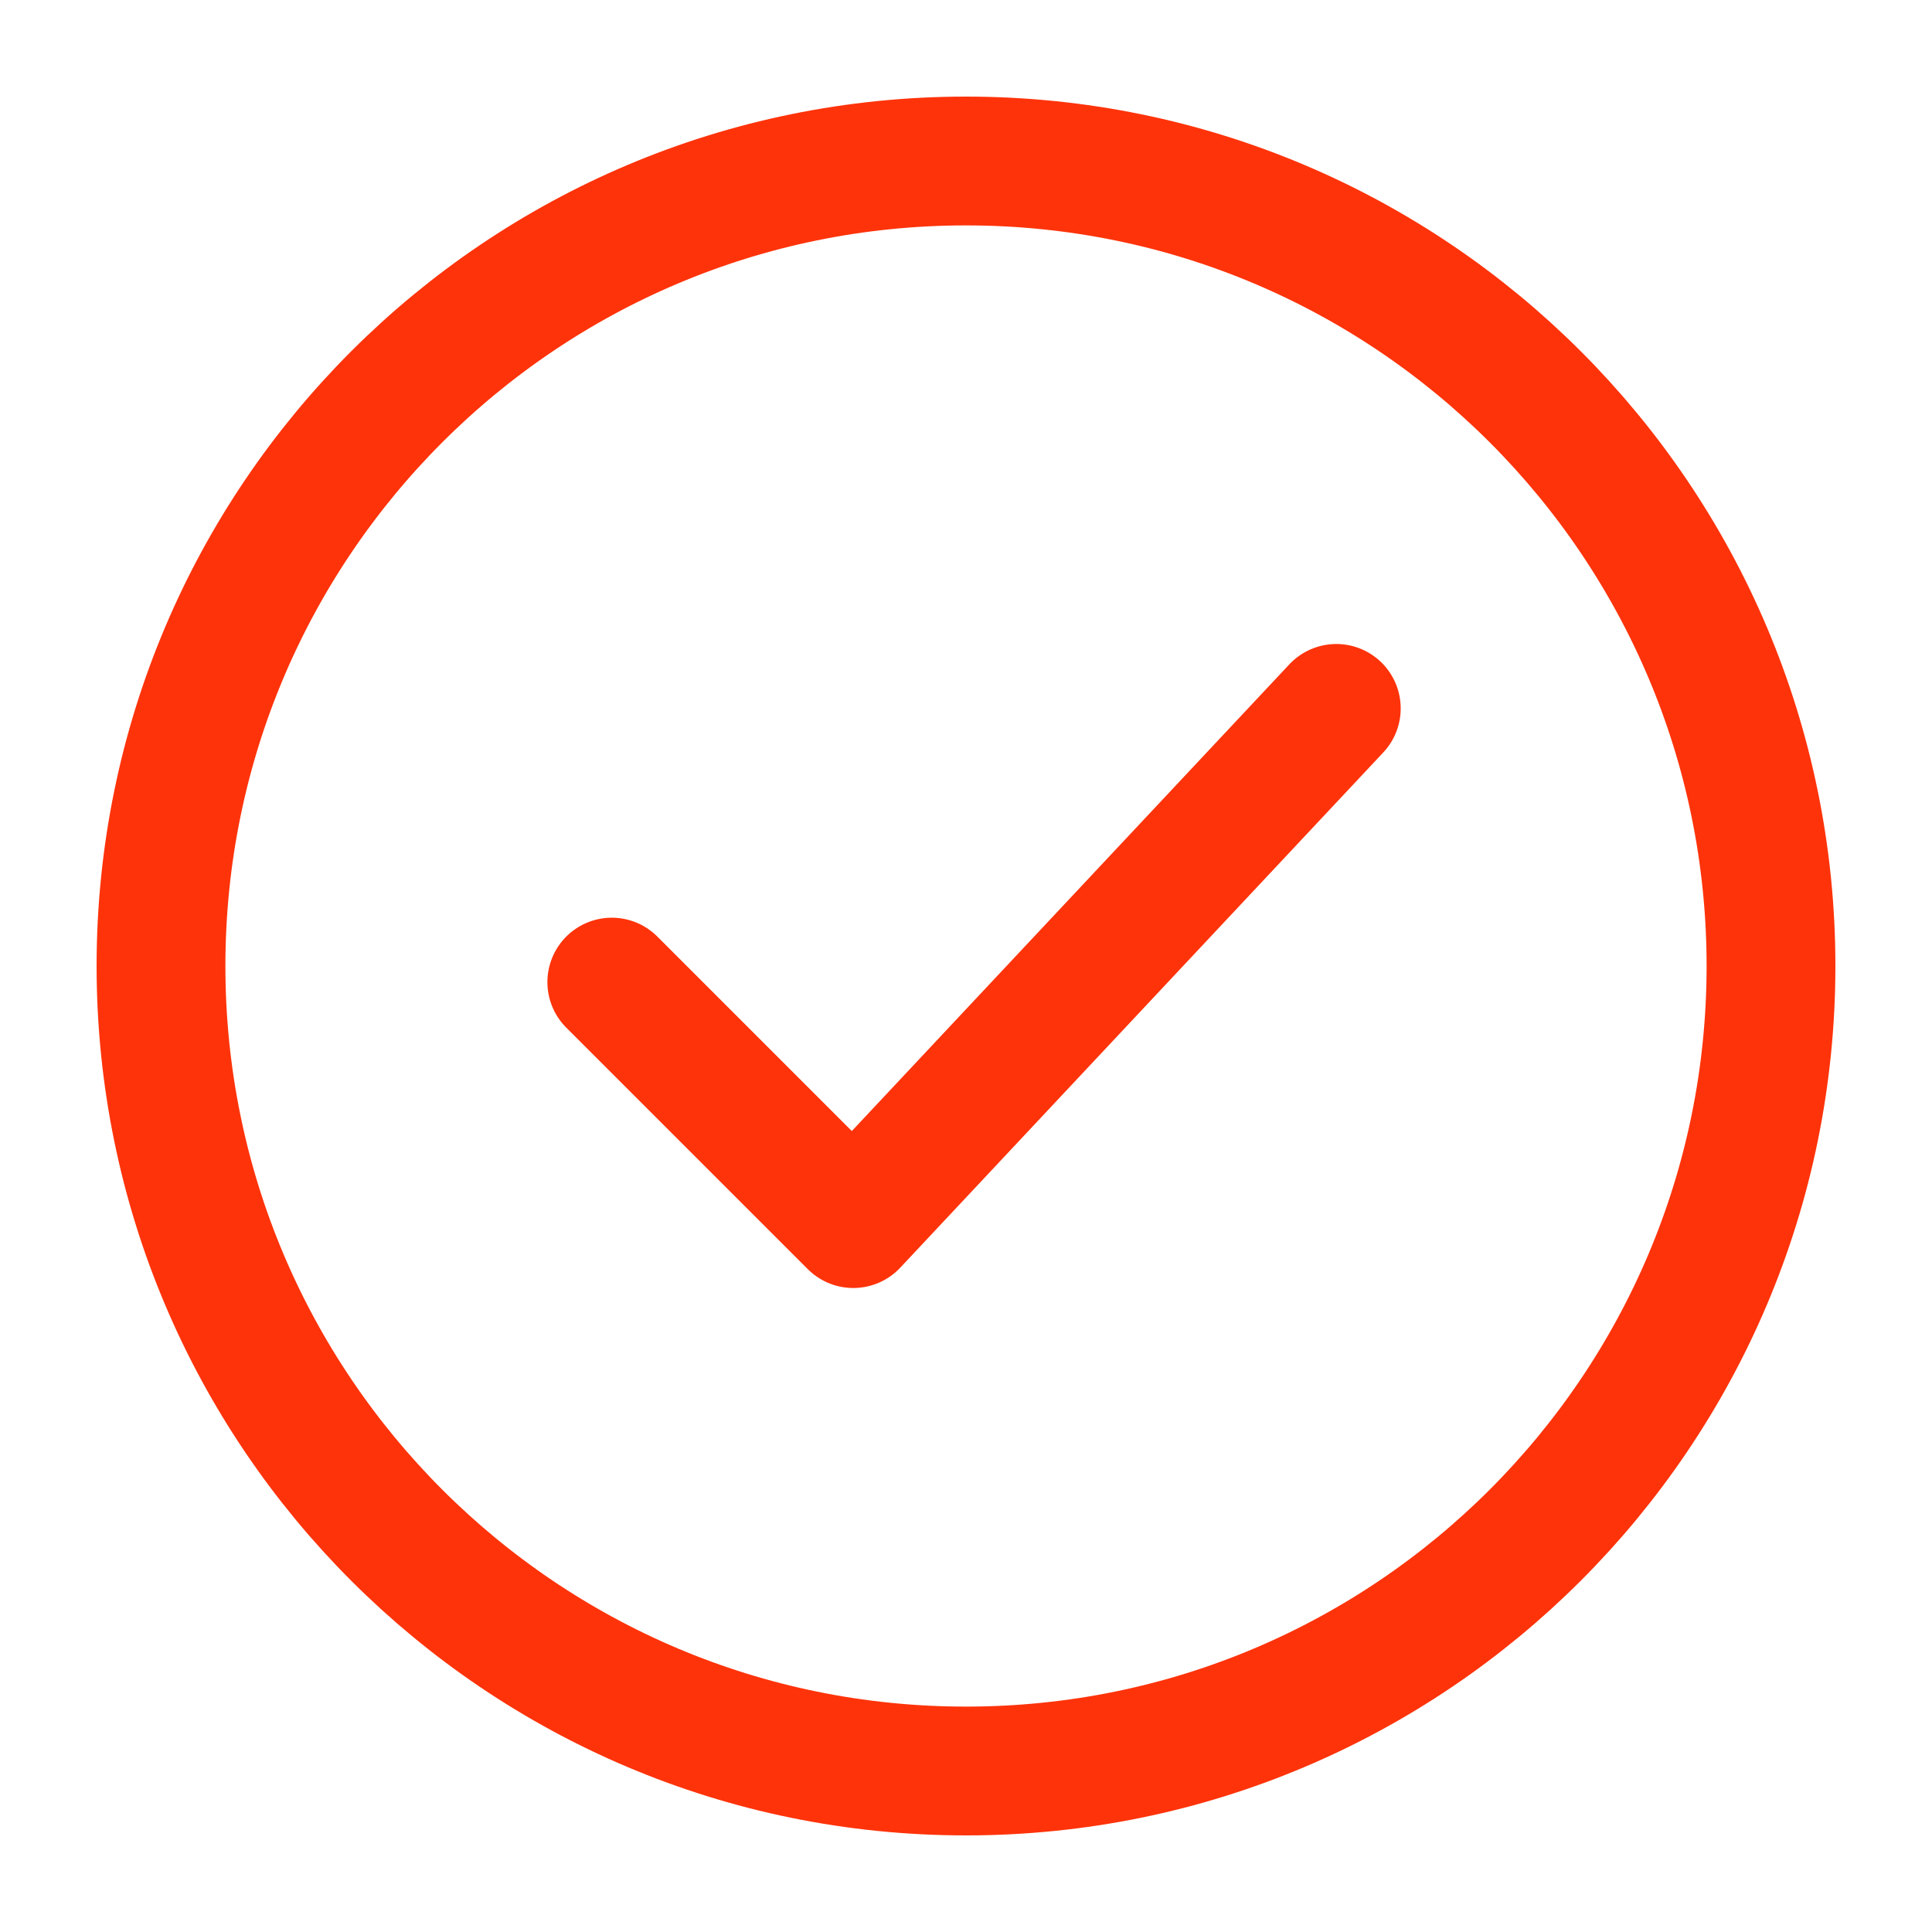
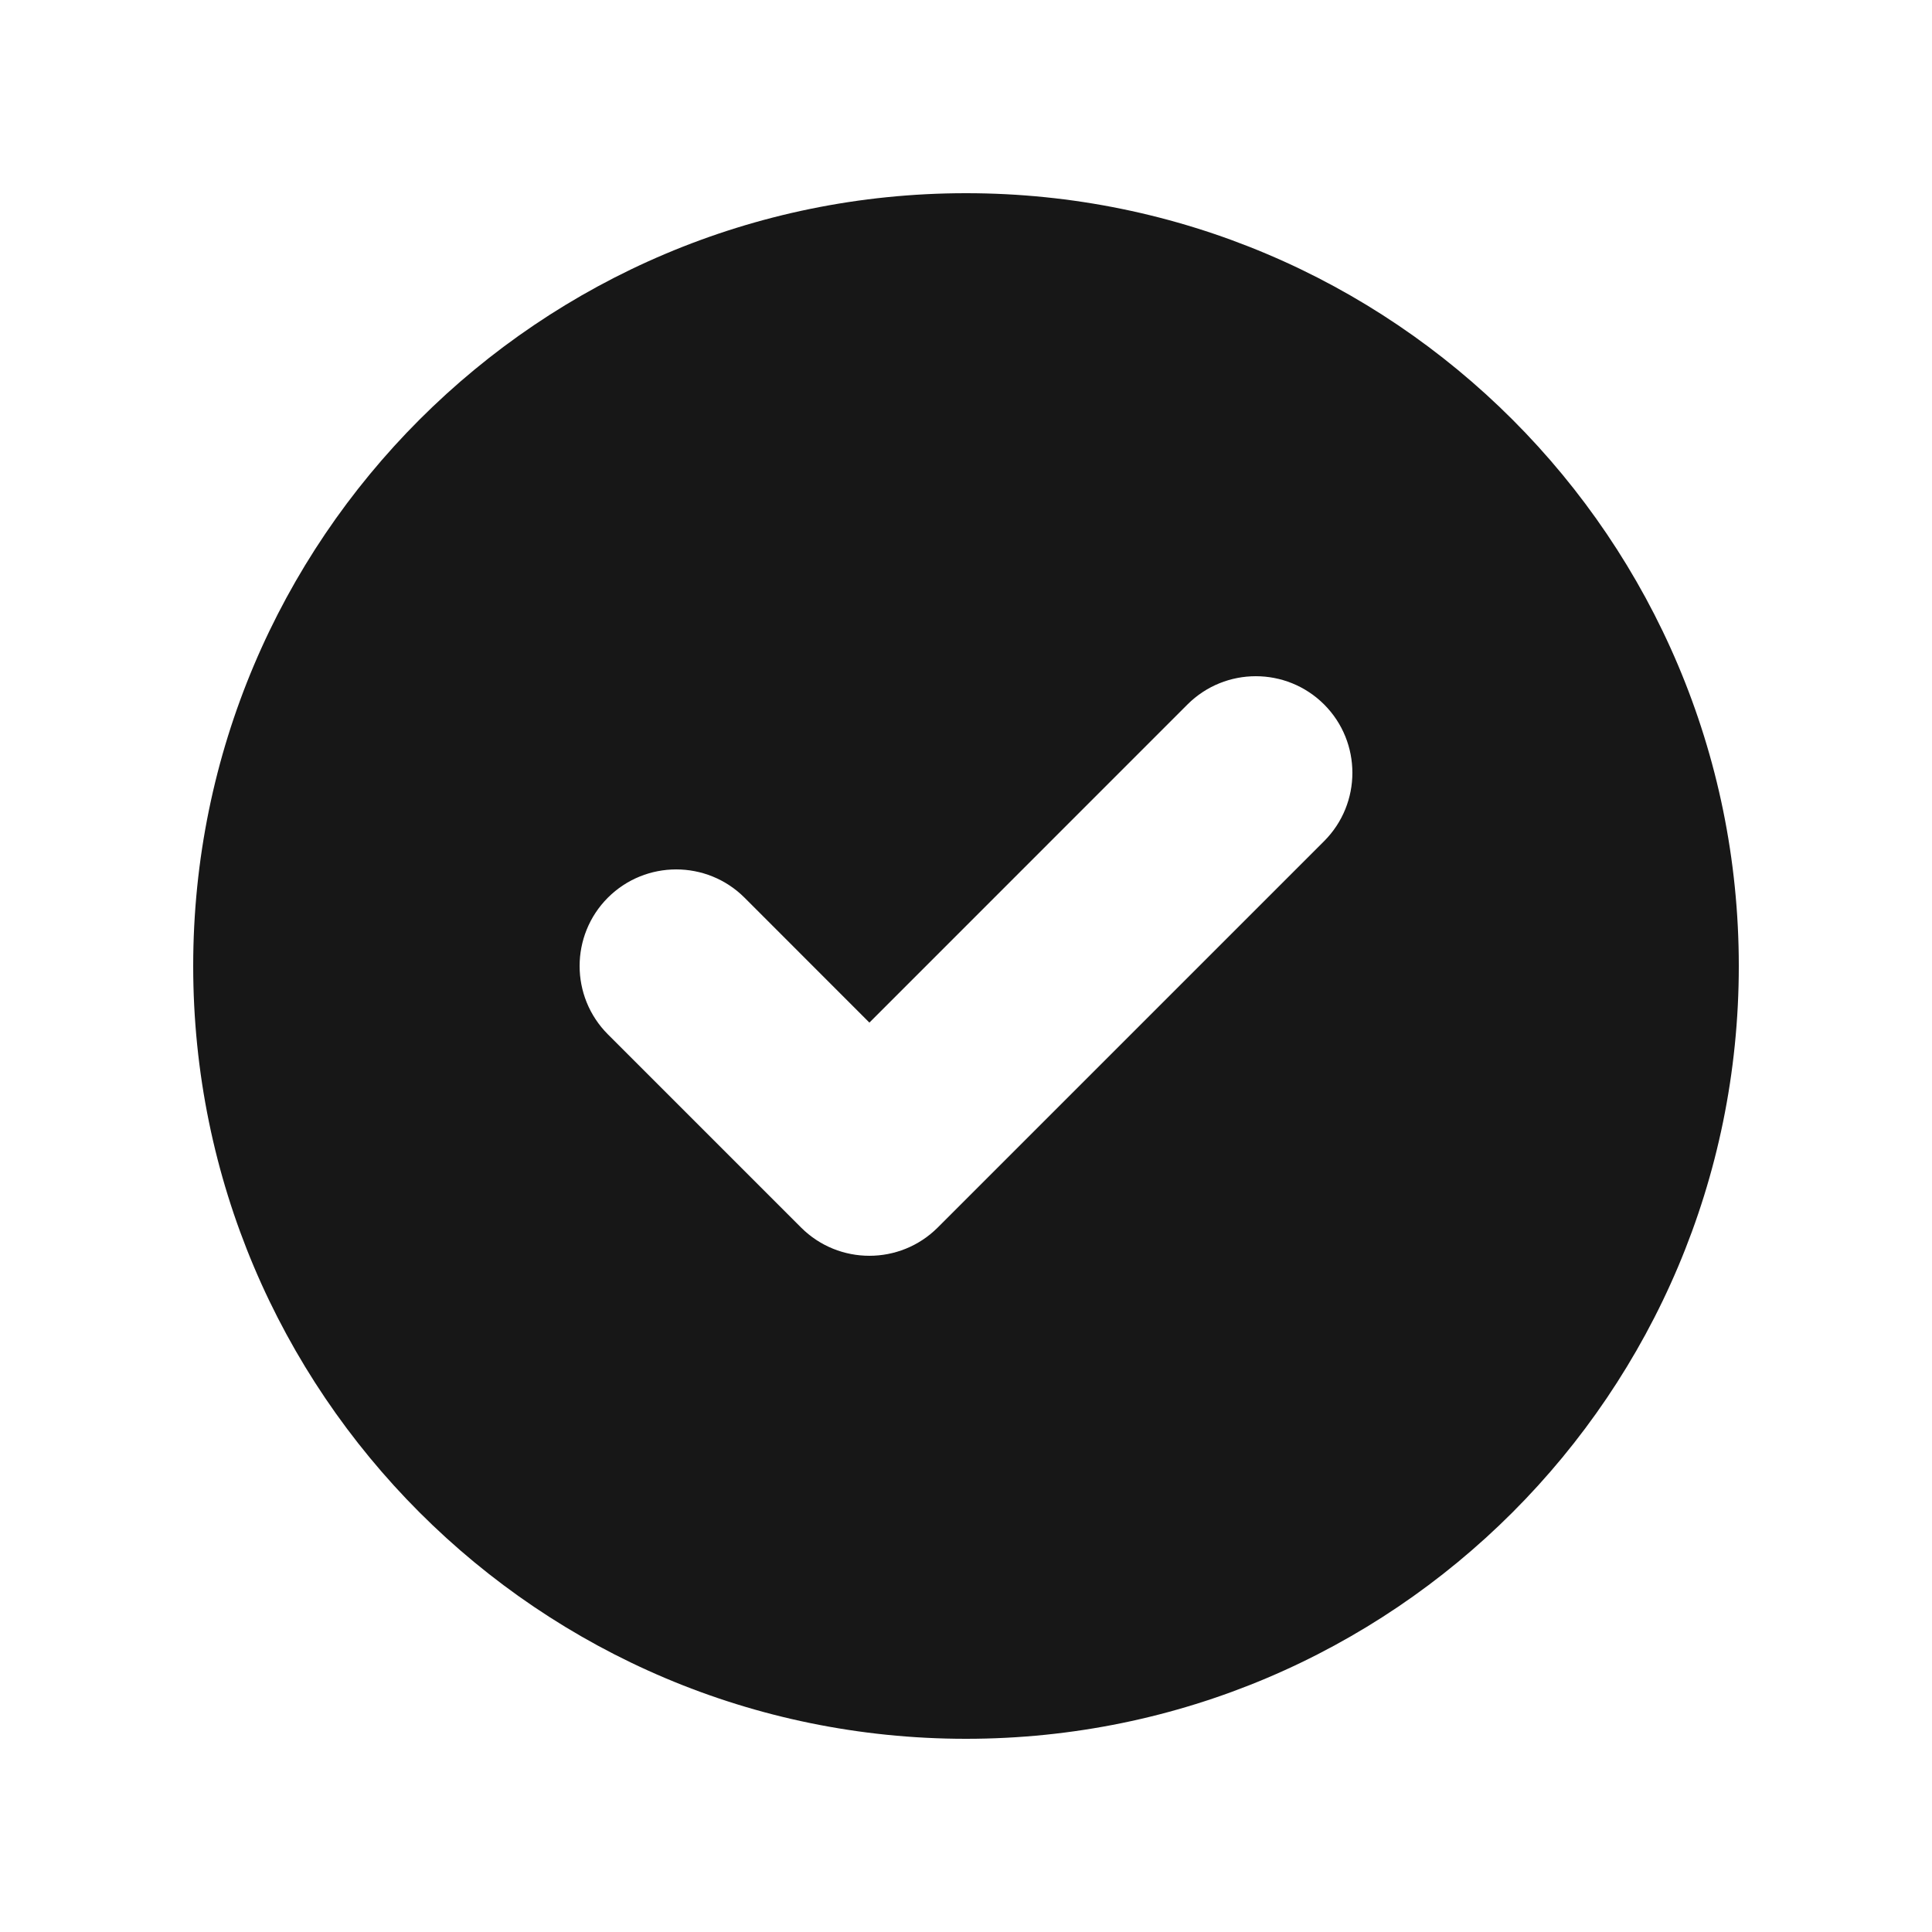
<svg xmlns="http://www.w3.org/2000/svg" width="30" height="30" viewBox="0 0 30 30" fill="none">
-   <circle cx="15" cy="15" r="12.5" stroke="#FE330A" stroke-width="2" />
-   <path d="m9.5 15.25 3.75 3.75 7.5-8" stroke="#FE330A" stroke-width="2" stroke-linecap="round" stroke-linejoin="round" />
+   <path fill-rule="evenodd" clip-rule="evenodd" d="M15 27C21.627 27 27 21.627 27 15C27 8.373 21.627 3 15 3C8.373 3 3 8.373 3 15C3 21.627 8.373 27 15 27ZM20.561 13.061C21.146 12.475 21.146 11.525 20.561 10.939C19.975 10.354 19.025 10.354 18.439 10.939L13.5 15.879L11.561 13.939C10.975 13.354 10.025 13.354 9.439 13.939C8.854 14.525 8.854 15.475 9.439 16.061L12.439 19.061C13.025 19.646 13.975 19.646 14.561 19.061L20.561 13.061Z" fill="#171717" />
</svg>
